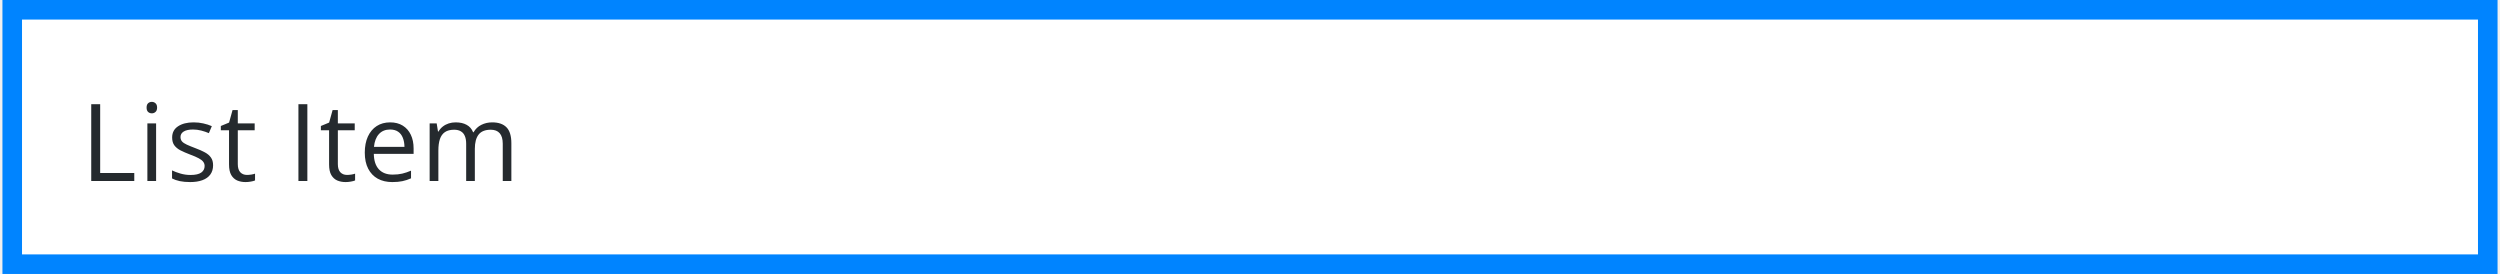
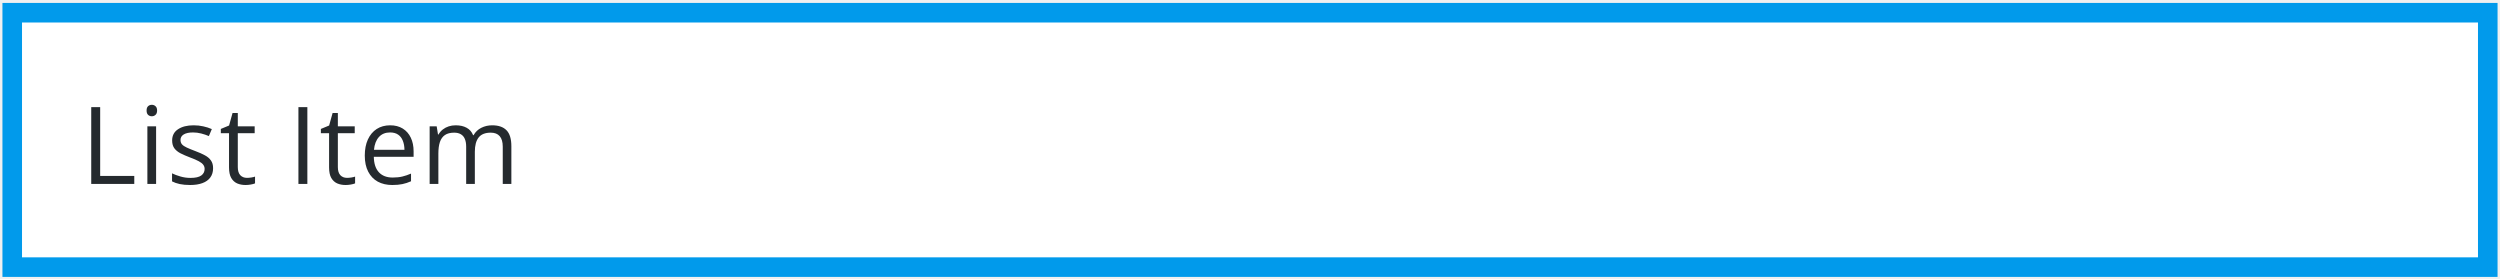
- <svg xmlns="http://www.w3.org/2000/svg" width="511" height="56" viewBox="0 0 511 56" fill="none">
-   <rect x="2.5" y="2" width="506" height="52" fill="#fff" />
-   <path d="M18.648 37V21.295H20.475V35.367H27.446V37H18.648ZM31.907 25.227V37H30.124V25.227H31.907ZM31.037 20.822C31.331 20.822 31.581 20.919 31.789 21.112C32.004 21.299 32.111 21.592 32.111 21.993C32.111 22.387 32.004 22.681 31.789 22.874C31.581 23.067 31.331 23.164 31.037 23.164C30.729 23.164 30.471 23.067 30.264 22.874C30.063 22.681 29.963 22.387 29.963 21.993C29.963 21.592 30.063 21.299 30.264 21.112C30.471 20.919 30.729 20.822 31.037 20.822ZM43.555 33.777C43.555 34.529 43.365 35.163 42.985 35.679C42.613 36.187 42.076 36.57 41.374 36.828C40.679 37.086 39.849 37.215 38.882 37.215C38.058 37.215 37.346 37.15 36.744 37.022C36.143 36.893 35.616 36.71 35.165 36.474V34.83C35.645 35.066 36.218 35.281 36.884 35.475C37.55 35.668 38.23 35.765 38.925 35.765C39.942 35.765 40.679 35.6 41.138 35.27C41.596 34.941 41.825 34.493 41.825 33.928C41.825 33.605 41.732 33.323 41.546 33.079C41.367 32.828 41.062 32.589 40.633 32.359C40.203 32.123 39.609 31.865 38.85 31.586C38.098 31.299 37.446 31.017 36.895 30.737C36.35 30.451 35.928 30.104 35.627 29.695C35.333 29.287 35.187 28.757 35.187 28.105C35.187 27.11 35.588 26.347 36.39 25.817C37.199 25.28 38.259 25.012 39.569 25.012C40.278 25.012 40.941 25.083 41.557 25.227C42.18 25.363 42.76 25.549 43.297 25.785L42.695 27.214C42.208 27.006 41.689 26.831 41.138 26.688C40.586 26.544 40.024 26.473 39.451 26.473C38.628 26.473 37.994 26.609 37.55 26.881C37.113 27.153 36.895 27.525 36.895 27.998C36.895 28.363 36.995 28.664 37.195 28.9C37.403 29.137 37.732 29.359 38.184 29.566C38.635 29.774 39.229 30.018 39.967 30.297C40.704 30.569 41.342 30.852 41.879 31.145C42.416 31.432 42.828 31.783 43.114 32.198C43.408 32.606 43.555 33.133 43.555 33.777ZM50.476 35.754C50.769 35.754 51.07 35.729 51.378 35.679C51.686 35.629 51.937 35.568 52.13 35.496V36.882C51.922 36.975 51.632 37.054 51.26 37.118C50.895 37.183 50.536 37.215 50.185 37.215C49.562 37.215 48.997 37.107 48.488 36.893C47.98 36.671 47.572 36.298 47.264 35.775C46.963 35.253 46.812 34.529 46.812 33.605V26.623H45.137V25.753L46.823 25.055L47.532 22.498H48.606V25.227H52.055V26.623H48.606V33.552C48.606 34.289 48.775 34.841 49.111 35.206C49.455 35.571 49.91 35.754 50.476 35.754ZM60.998 37V21.295H62.824V37H60.998ZM70.927 35.754C71.22 35.754 71.521 35.729 71.829 35.679C72.137 35.629 72.388 35.568 72.581 35.496V36.882C72.373 36.975 72.083 37.054 71.711 37.118C71.346 37.183 70.988 37.215 70.637 37.215C70.014 37.215 69.448 37.107 68.939 36.893C68.431 36.671 68.023 36.298 67.715 35.775C67.414 35.253 67.264 34.529 67.264 33.605V26.623H65.588V25.753L67.274 25.055L67.983 22.498H69.058V25.227H72.506V26.623H69.058V33.552C69.058 34.289 69.226 34.841 69.562 35.206C69.906 35.571 70.361 35.754 70.927 35.754ZM79.749 25.012C80.752 25.012 81.611 25.234 82.327 25.678C83.043 26.122 83.591 26.745 83.971 27.547C84.35 28.342 84.54 29.273 84.54 30.34V31.446H76.408C76.43 32.828 76.773 33.881 77.439 34.605C78.106 35.328 79.044 35.69 80.254 35.69C80.999 35.69 81.658 35.621 82.231 35.485C82.803 35.349 83.398 35.149 84.014 34.884V36.452C83.419 36.717 82.829 36.91 82.241 37.032C81.661 37.154 80.974 37.215 80.179 37.215C79.047 37.215 78.059 36.986 77.214 36.527C76.376 36.062 75.724 35.382 75.259 34.486C74.793 33.591 74.561 32.495 74.561 31.199C74.561 29.932 74.772 28.836 75.194 27.912C75.624 26.981 76.226 26.265 76.999 25.764C77.78 25.262 78.696 25.012 79.749 25.012ZM79.728 26.473C78.775 26.473 78.016 26.784 77.45 27.407C76.884 28.03 76.548 28.9 76.44 30.018H82.671C82.664 29.316 82.553 28.7 82.338 28.17C82.13 27.633 81.811 27.217 81.382 26.924C80.952 26.623 80.401 26.473 79.728 26.473ZM100.603 25.012C101.899 25.012 102.876 25.352 103.535 26.032C104.194 26.705 104.523 27.79 104.523 29.287V37H102.762V29.373C102.762 28.421 102.554 27.708 102.139 27.235C101.73 26.756 101.122 26.516 100.312 26.516C99.174 26.516 98.347 26.845 97.831 27.504C97.315 28.163 97.058 29.133 97.058 30.415V37H95.285V29.373C95.285 28.736 95.192 28.206 95.006 27.783C94.827 27.361 94.555 27.046 94.189 26.838C93.831 26.623 93.377 26.516 92.825 26.516C92.045 26.516 91.418 26.677 90.945 26.999C90.473 27.321 90.129 27.801 89.914 28.439C89.706 29.069 89.603 29.846 89.603 30.77V37H87.819V25.227H89.259L89.527 26.892H89.624C89.86 26.483 90.158 26.14 90.516 25.86C90.874 25.581 91.275 25.37 91.719 25.227C92.163 25.083 92.635 25.012 93.137 25.012C94.032 25.012 94.78 25.18 95.382 25.517C95.991 25.846 96.431 26.351 96.703 27.031H96.8C97.186 26.351 97.716 25.846 98.39 25.517C99.063 25.18 99.8 25.012 100.603 25.012Z" fill="#252A2E" />
-   <rect x="2.5" y="2" width="506" height="52" stroke="#0084FF" stroke-width="4" />
+ <svg xmlns="http://www.w3.org/2000/svg" width="511" height="57" viewBox="0 0 511 57" fill="none">
+   <rect x="2.5" y="2.6" width="506" height="52" fill="white" />
+   <path d="M18.648 37.6V21.895H20.475V35.967H27.446V37.6H18.648ZM31.907 25.827V37.6H30.124V25.827H31.907ZM31.037 21.422C31.331 21.422 31.581 21.519 31.789 21.712C32.004 21.899 32.111 22.192 32.111 22.593C32.111 22.987 32.004 23.281 31.789 23.474C31.581 23.668 31.331 23.764 31.037 23.764C30.729 23.764 30.471 23.668 30.264 23.474C30.063 23.281 29.963 22.987 29.963 22.593C29.963 22.192 30.063 21.899 30.264 21.712C30.471 21.519 30.729 21.422 31.037 21.422ZM43.555 34.377C43.555 35.129 43.365 35.763 42.985 36.279C42.613 36.787 42.076 37.17 41.374 37.428C40.679 37.686 39.849 37.815 38.882 37.815C38.058 37.815 37.346 37.751 36.744 37.622C36.143 37.493 35.616 37.31 35.165 37.074V35.43C35.645 35.666 36.218 35.881 36.884 36.075C37.55 36.268 38.23 36.365 38.925 36.365C39.942 36.365 40.679 36.2 41.138 35.871C41.596 35.541 41.825 35.094 41.825 34.528C41.825 34.206 41.732 33.923 41.546 33.679C41.367 33.428 41.062 33.189 40.633 32.959C40.203 32.723 39.609 32.465 38.85 32.186C38.098 31.9 37.446 31.617 36.895 31.337C36.35 31.051 35.928 30.704 35.627 30.295C35.333 29.887 35.187 29.357 35.187 28.706C35.187 27.71 35.588 26.947 36.39 26.418C37.199 25.88 38.259 25.612 39.569 25.612C40.278 25.612 40.941 25.683 41.557 25.827C42.18 25.963 42.76 26.149 43.297 26.385L42.695 27.814C42.208 27.606 41.689 27.431 41.138 27.288C40.586 27.144 40.024 27.073 39.451 27.073C38.628 27.073 37.994 27.209 37.55 27.481C37.113 27.753 36.895 28.125 36.895 28.598C36.895 28.963 36.995 29.264 37.195 29.5C37.403 29.737 37.732 29.959 38.184 30.166C38.635 30.374 39.229 30.618 39.967 30.897C40.704 31.169 41.342 31.452 41.879 31.746C42.416 32.032 42.828 32.383 43.114 32.798C43.408 33.206 43.555 33.733 43.555 34.377ZM50.476 36.354C50.769 36.354 51.07 36.329 51.378 36.279C51.686 36.229 51.937 36.168 52.13 36.096V37.482C51.922 37.575 51.632 37.654 51.26 37.718C50.895 37.783 50.536 37.815 50.185 37.815C49.562 37.815 48.997 37.708 48.488 37.493C47.98 37.271 47.572 36.898 47.264 36.376C46.963 35.853 46.812 35.129 46.812 34.206V27.223H45.137V26.353L46.823 25.655L47.532 23.098H48.606V25.827H52.055V27.223H48.606V34.152C48.606 34.889 48.775 35.441 49.111 35.806C49.455 36.171 49.91 36.354 50.476 36.354ZM60.998 37.6V21.895H62.824V37.6H60.998ZM70.927 36.354C71.22 36.354 71.521 36.329 71.829 36.279C72.137 36.229 72.388 36.168 72.581 36.096V37.482C72.373 37.575 72.083 37.654 71.711 37.718C71.346 37.783 70.988 37.815 70.637 37.815C70.014 37.815 69.448 37.708 68.939 37.493C68.431 37.271 68.023 36.898 67.715 36.376C67.414 35.853 67.264 35.129 67.264 34.206V27.223H65.588V26.353L67.274 25.655L67.983 23.098H69.058V25.827H72.506V27.223H69.058V34.152C69.058 34.889 69.226 35.441 69.562 35.806C69.906 36.171 70.361 36.354 70.927 36.354ZM79.749 25.612C80.752 25.612 81.611 25.834 82.327 26.278C83.043 26.722 83.591 27.345 83.971 28.147C84.35 28.942 84.54 29.873 84.54 30.94V32.046H76.408C76.43 33.428 76.773 34.481 77.439 35.205C78.106 35.928 79.044 36.29 80.254 36.29C80.999 36.29 81.658 36.221 82.231 36.085C82.803 35.949 83.398 35.749 84.014 35.484V37.052C83.419 37.317 82.829 37.511 82.241 37.632C81.661 37.754 80.974 37.815 80.179 37.815C79.047 37.815 78.059 37.586 77.214 37.127C76.376 36.662 75.724 35.982 75.259 35.086C74.793 34.191 74.561 33.096 74.561 31.799C74.561 30.532 74.772 29.436 75.194 28.512C75.624 27.581 76.226 26.865 76.999 26.364C77.78 25.863 78.696 25.612 79.749 25.612ZM79.728 27.073C78.775 27.073 78.016 27.384 77.45 28.007C76.884 28.63 76.548 29.5 76.44 30.618H82.671C82.664 29.916 82.553 29.3 82.338 28.77C82.13 28.233 81.811 27.817 81.382 27.524C80.952 27.223 80.401 27.073 79.728 27.073ZM100.603 25.612C101.899 25.612 102.876 25.952 103.535 26.632C104.194 27.305 104.523 28.39 104.523 29.887V37.6H102.762V29.973C102.762 29.021 102.554 28.308 102.139 27.835C101.73 27.356 101.122 27.116 100.312 27.116C99.174 27.116 98.347 27.445 97.831 28.104C97.315 28.763 97.058 29.733 97.058 31.015V37.6H95.285V29.973C95.285 29.336 95.192 28.806 95.006 28.383C94.827 27.961 94.555 27.646 94.189 27.438C93.831 27.223 93.377 27.116 92.825 27.116C92.045 27.116 91.418 27.277 90.945 27.599C90.473 27.921 90.129 28.401 89.914 29.039C89.706 29.669 89.603 30.446 89.603 31.37V37.6H87.819V25.827H89.259L89.527 27.492H89.624C89.86 27.084 90.158 26.74 90.516 26.46C90.874 26.181 91.275 25.97 91.719 25.827C92.163 25.683 92.635 25.612 93.137 25.612C94.032 25.612 94.78 25.78 95.382 26.117C95.991 26.446 96.431 26.951 96.703 27.631H96.8C97.186 26.951 97.716 26.446 98.39 26.117C99.063 25.78 99.8 25.612 100.603 25.612Z" fill="#252A2E" />
+   <rect x="2.5" y="2.6" width="506" height="52" stroke="#019AEB" stroke-width="4" />
</svg>
